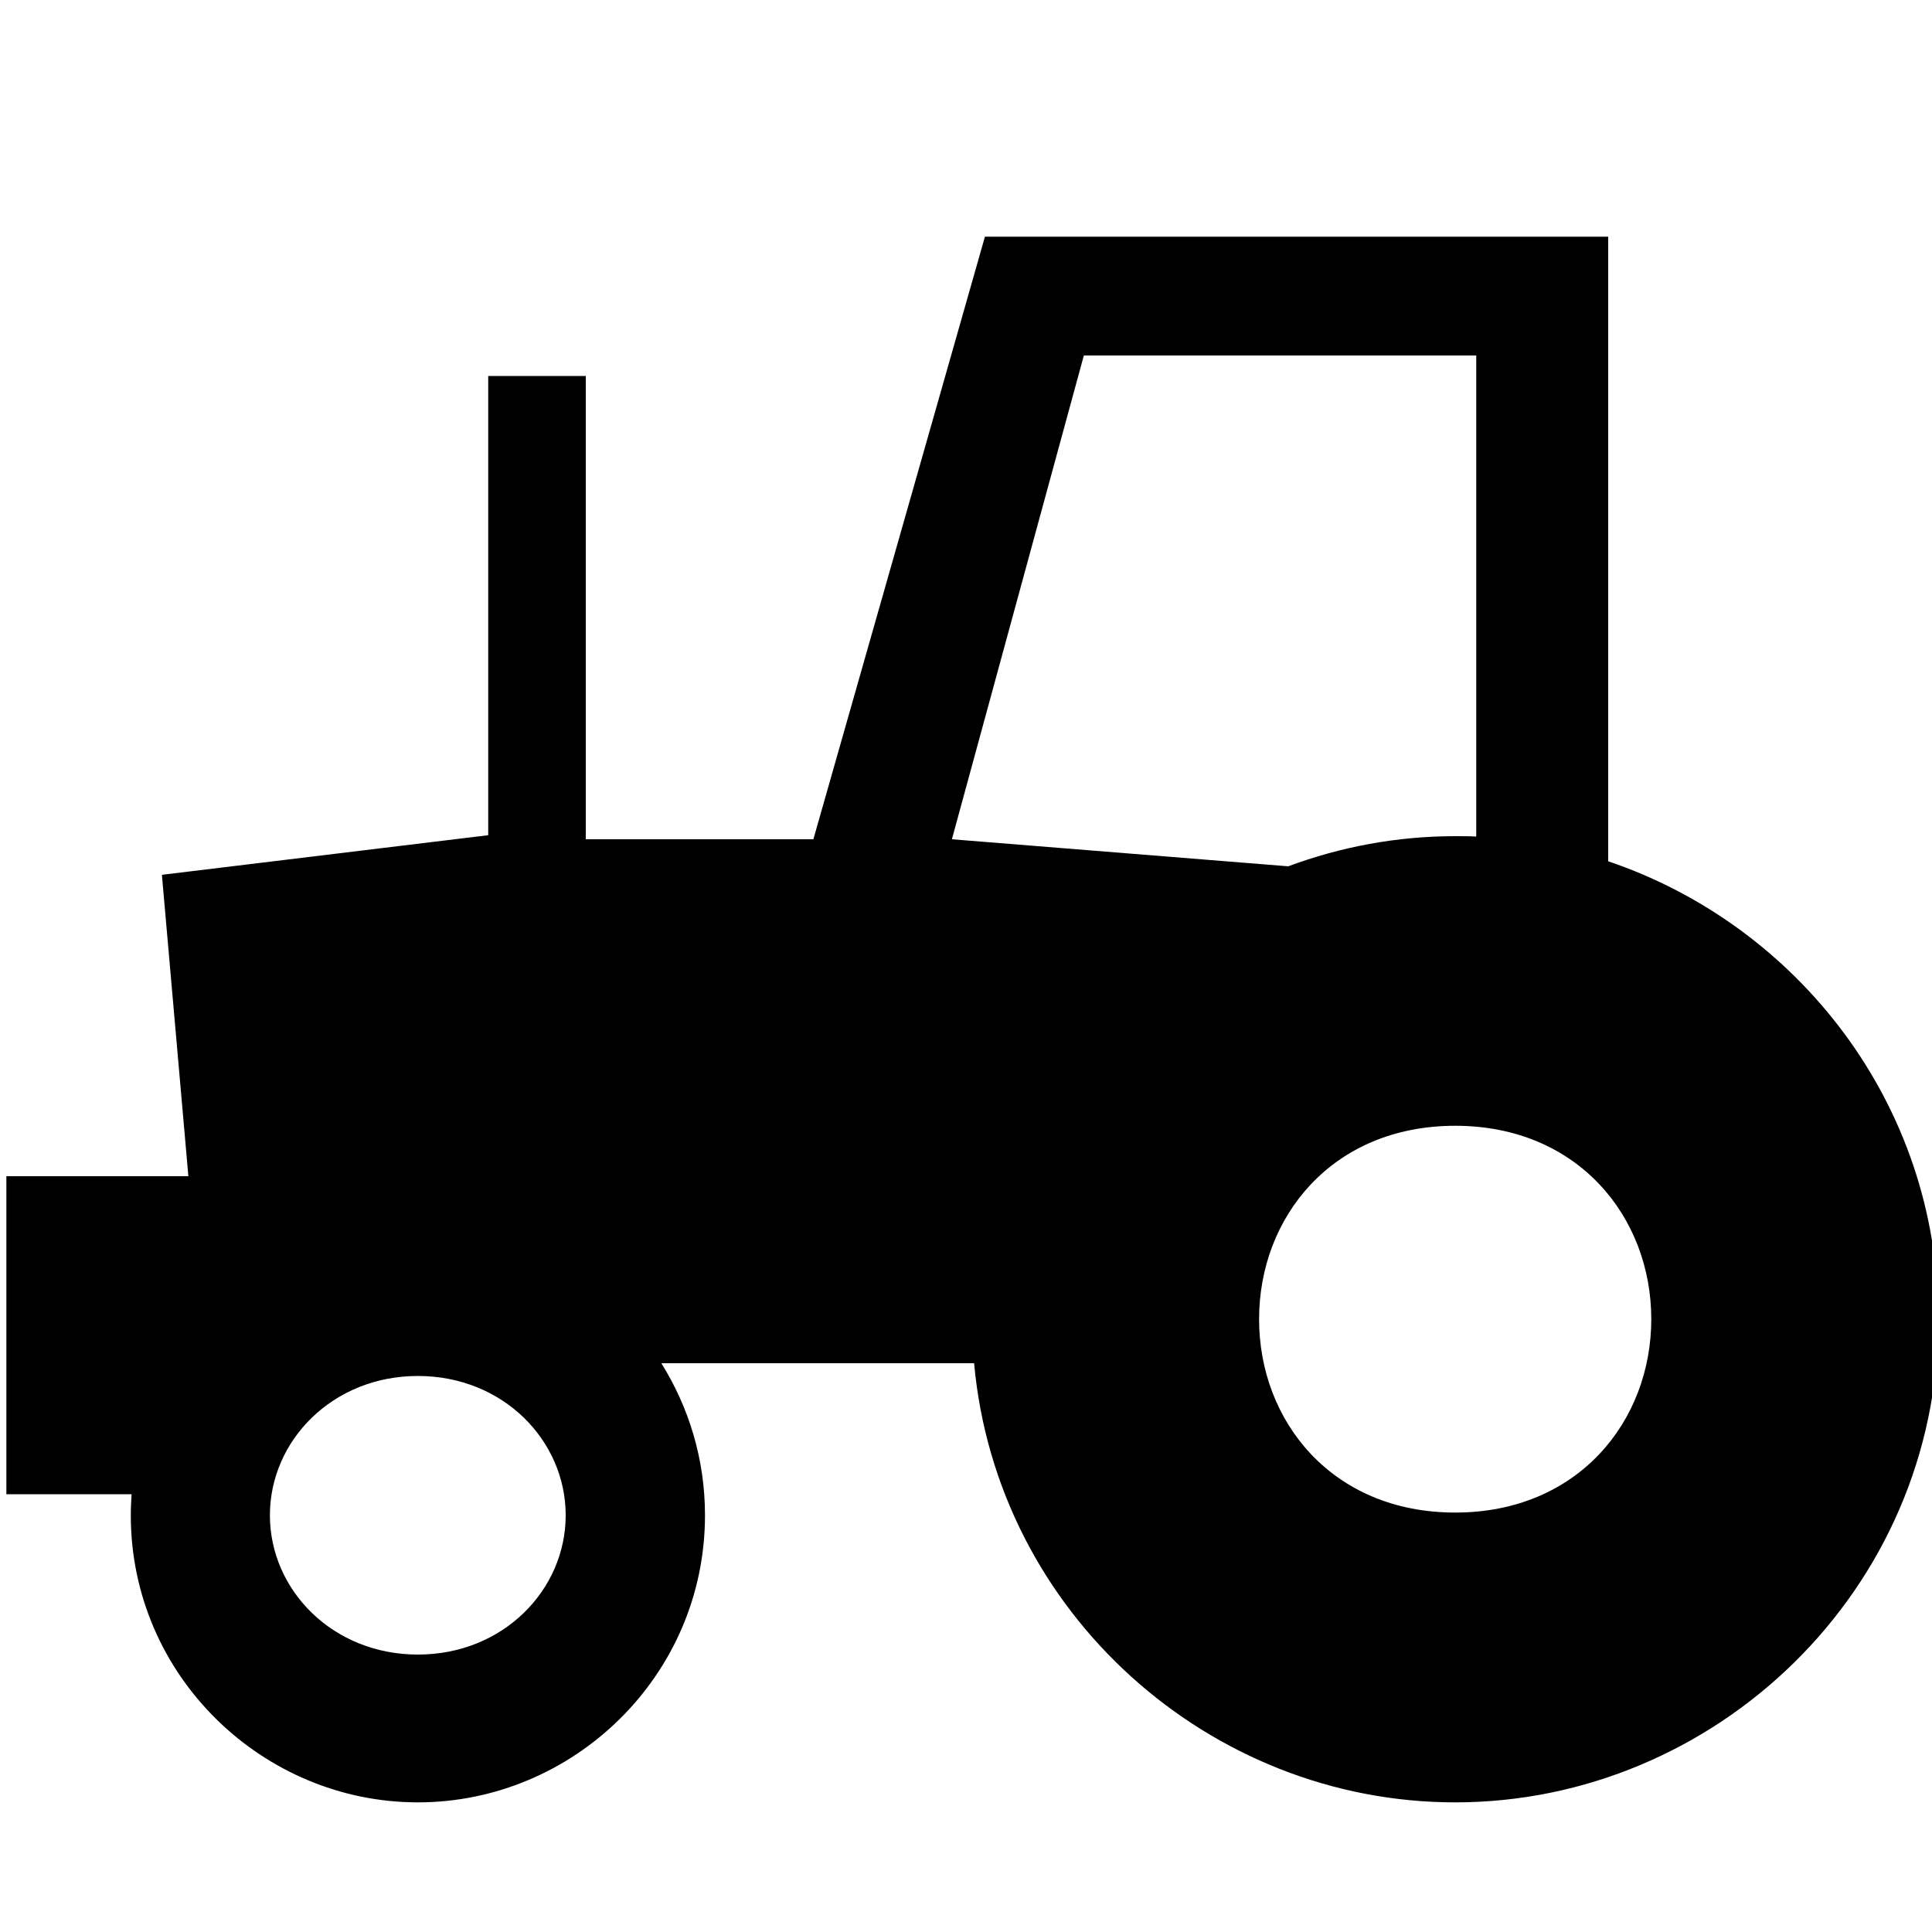
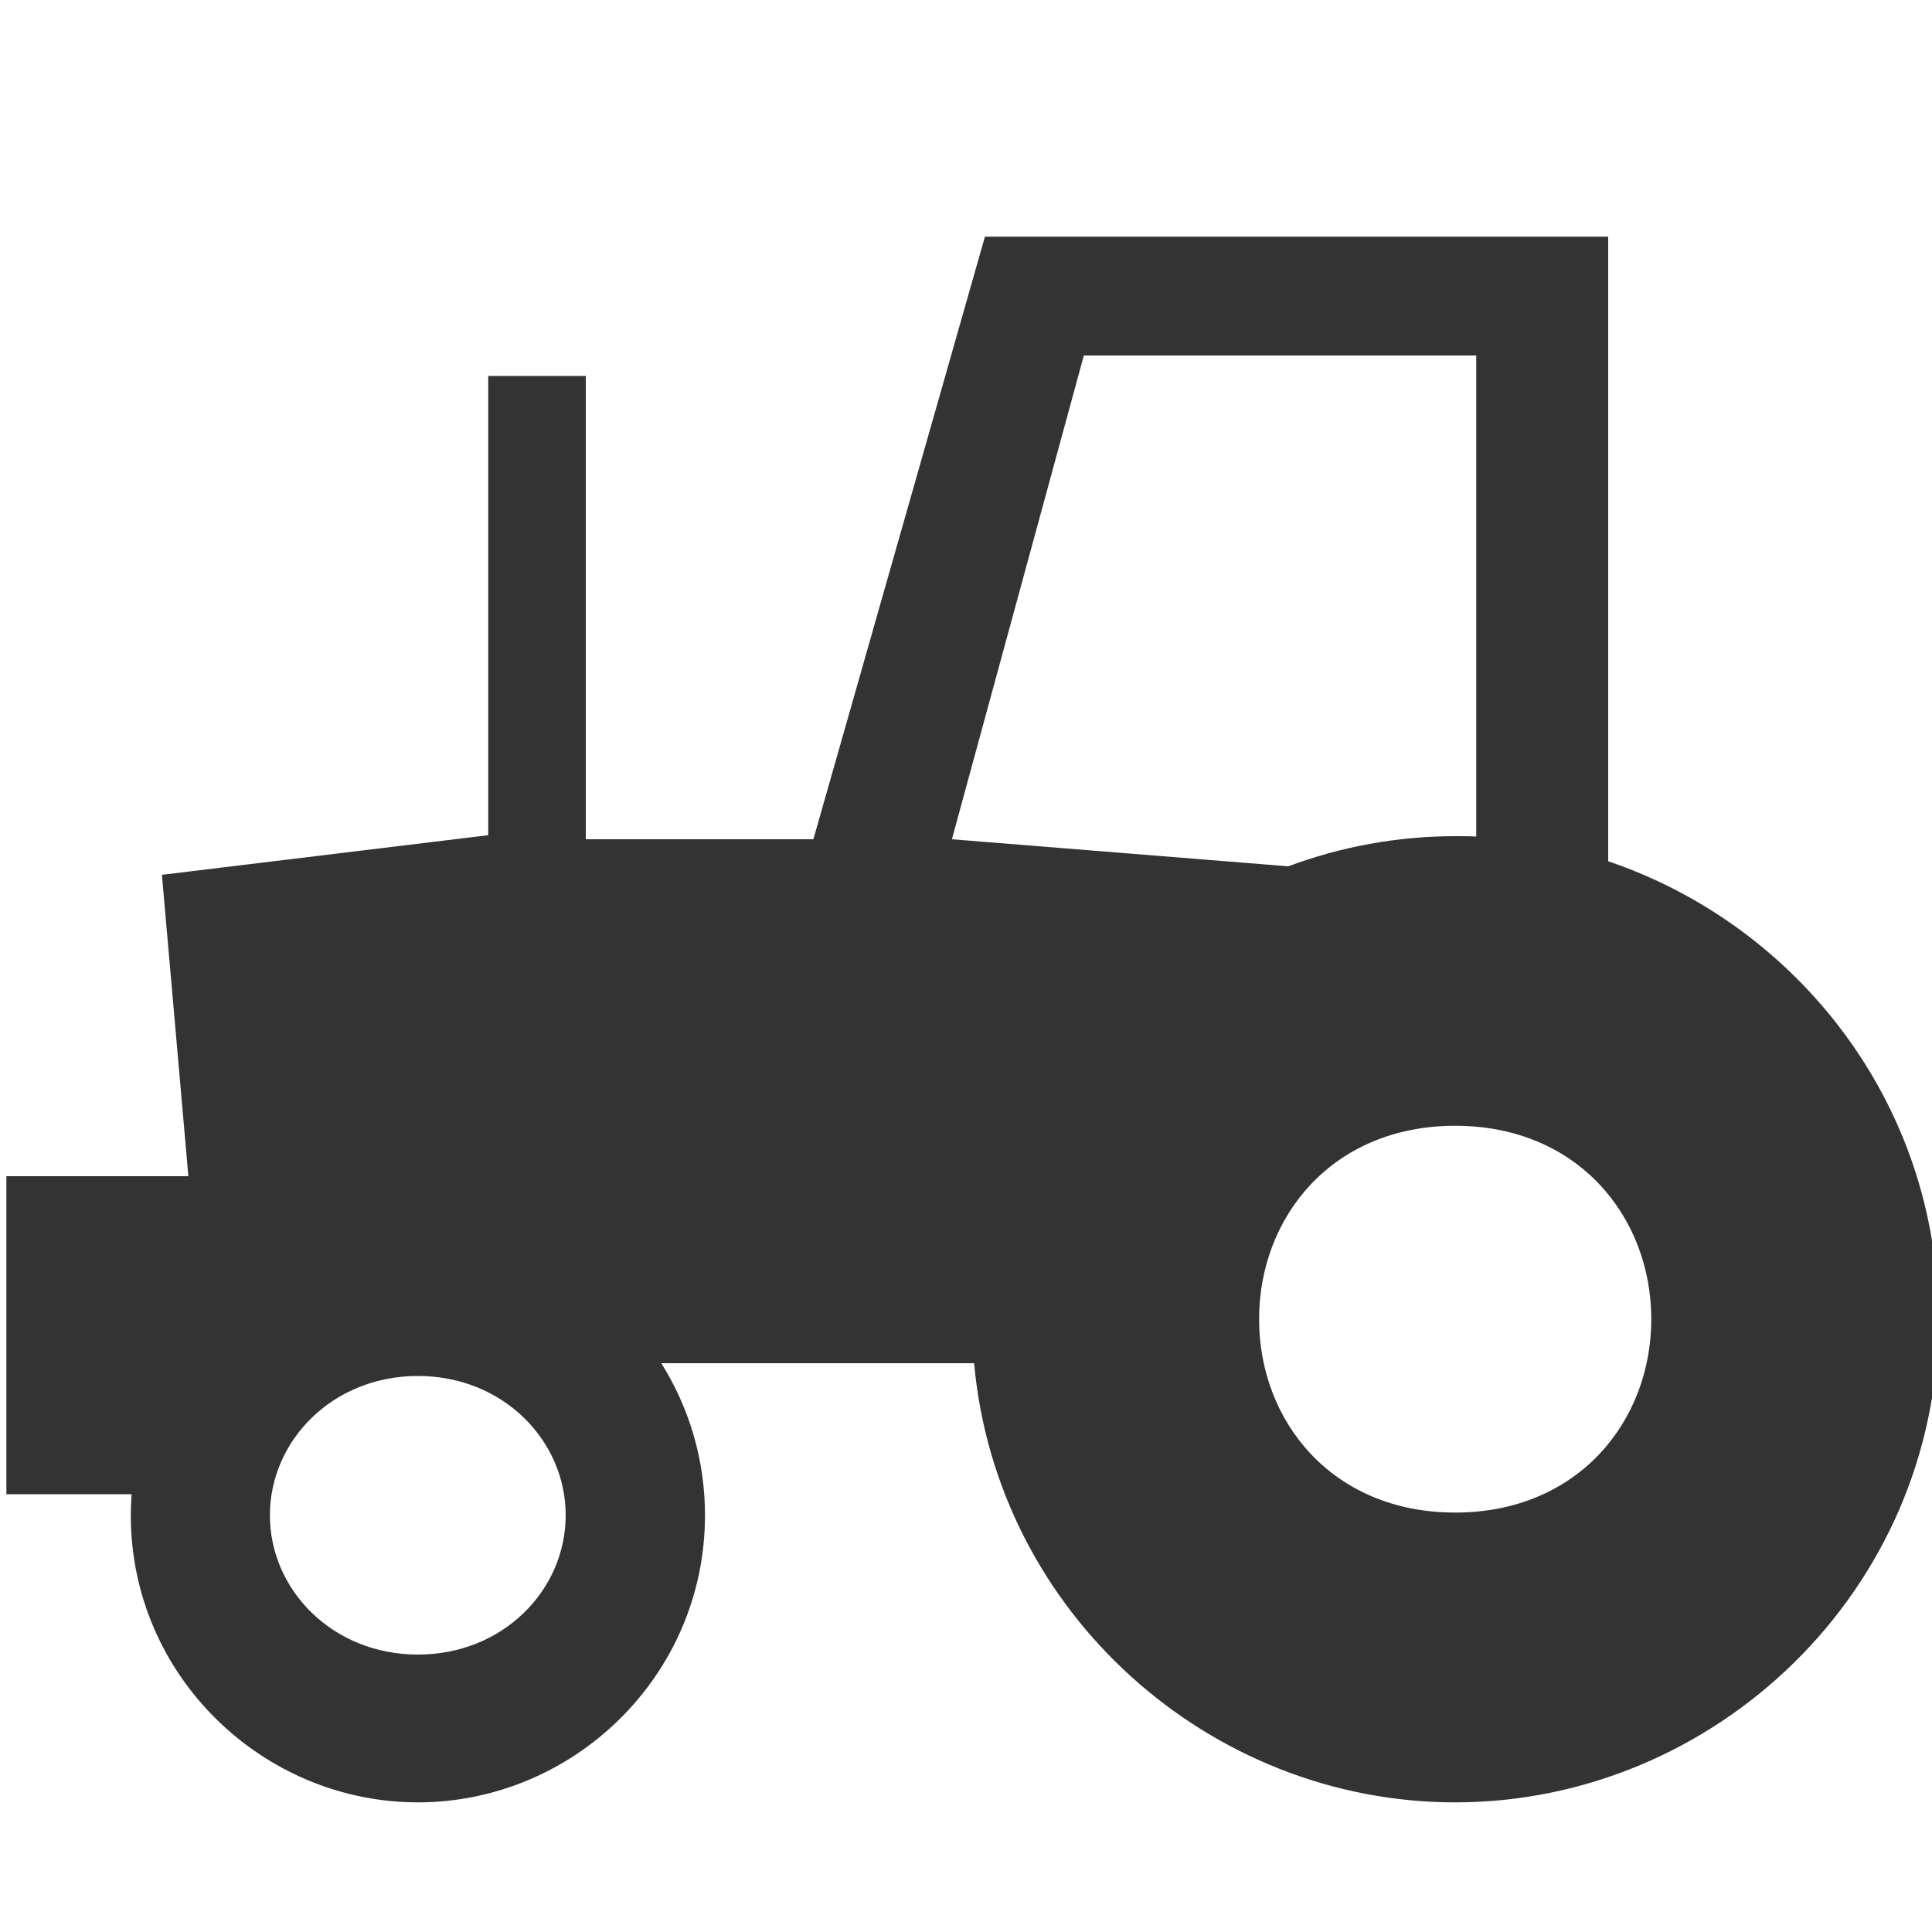
- <svg xmlns="http://www.w3.org/2000/svg" height="1000" width="1000.0">
-   <path d="m509.8 122.5l-88.8 311.9-117.8 0 0-239.8-50.5 0 0 237.7-168.9 20.5 13.7 156-94.2 0 0 164.6 64.8 0c-0.2 3.6-0.4 7.2-0.4 10.9 0 83.3 68.5 148.6 148.6 148.6 80.2 0 148.6-65.3 148.6-148.6 0-29.1-8.4-56-22.6-78.7l161.9 0c11.7 129.4 122 227.3 249 227.3 134.3 0 250.1-109.5 250.1-250.1 0-111.8-73.3-204-170.9-237l0-323.3-322.6 0z m51.2 61.5l203.1 0 0 249c-3.6-0.2-7.3-0.2-10.9-0.2-30.1 0-59.3 5.5-86.4 15.6l-174.1-14 68.3-250.4z m192.2 398.7c63.6 0 101.5 47.3 101.5 100.1 0 52.8-37.9 100.1-101.5 100.1-63.7 0-101.5-47.3-101.5-100.1 0-52.8 37.8-100.1 101.5-100.1z m-536.9 129.5c44.2 0 76.5 33.5 76.5 72.1 0 38.6-32.3 72.1-76.5 72.1-44.2 0-76.6-33.5-76.6-72.1 0-38.6 32.4-72.1 76.6-72.1z" />
+ <svg xmlns="http://www.w3.org/2000/svg" version="1.1" id="Calque_1" x="0px" y="0px" viewBox="0 0 1000 1000" style="enable-background:new 0 0 1000 1000;" xml:space="preserve">
+   <style type="text/css">
+ 	.st0{fill:#333333;}
+ </style>
+   <path class="st0" d="M509.8,122.5L421,434.4H303.2V194.6h-50.5v237.7L83.8,452.8l13.7,156H3.3v164.6h64.8c-0.2,3.6-0.4,7.2-0.4,10.9  c0,83.3,68.5,148.6,148.6,148.6c80.2,0,148.6-65.3,148.6-148.6c0-29.1-8.4-56-22.6-78.7h161.9c11.7,129.4,122,227.3,249,227.3  c134.3,0,250.1-109.5,250.1-250.1c0-111.8-73.3-204-170.9-237V122.5L509.8,122.5L509.8,122.5z M561,184h203.1v249  c-3.6-0.2-7.3-0.2-10.9-0.2c-30.1,0-59.3,5.5-86.4,15.6l-174.1-14L561,184L561,184z M753.2,582.7c63.6,0,101.5,47.3,101.5,100.1  s-37.9,100.1-101.5,100.1c-63.7,0-101.5-47.3-101.5-100.1S689.5,582.7,753.2,582.7z M216.3,712.2c44.2,0,76.5,33.5,76.5,72.1  s-32.3,72.1-76.5,72.1s-76.6-33.5-76.6-72.1S172.1,712.2,216.3,712.2z" />
</svg>
